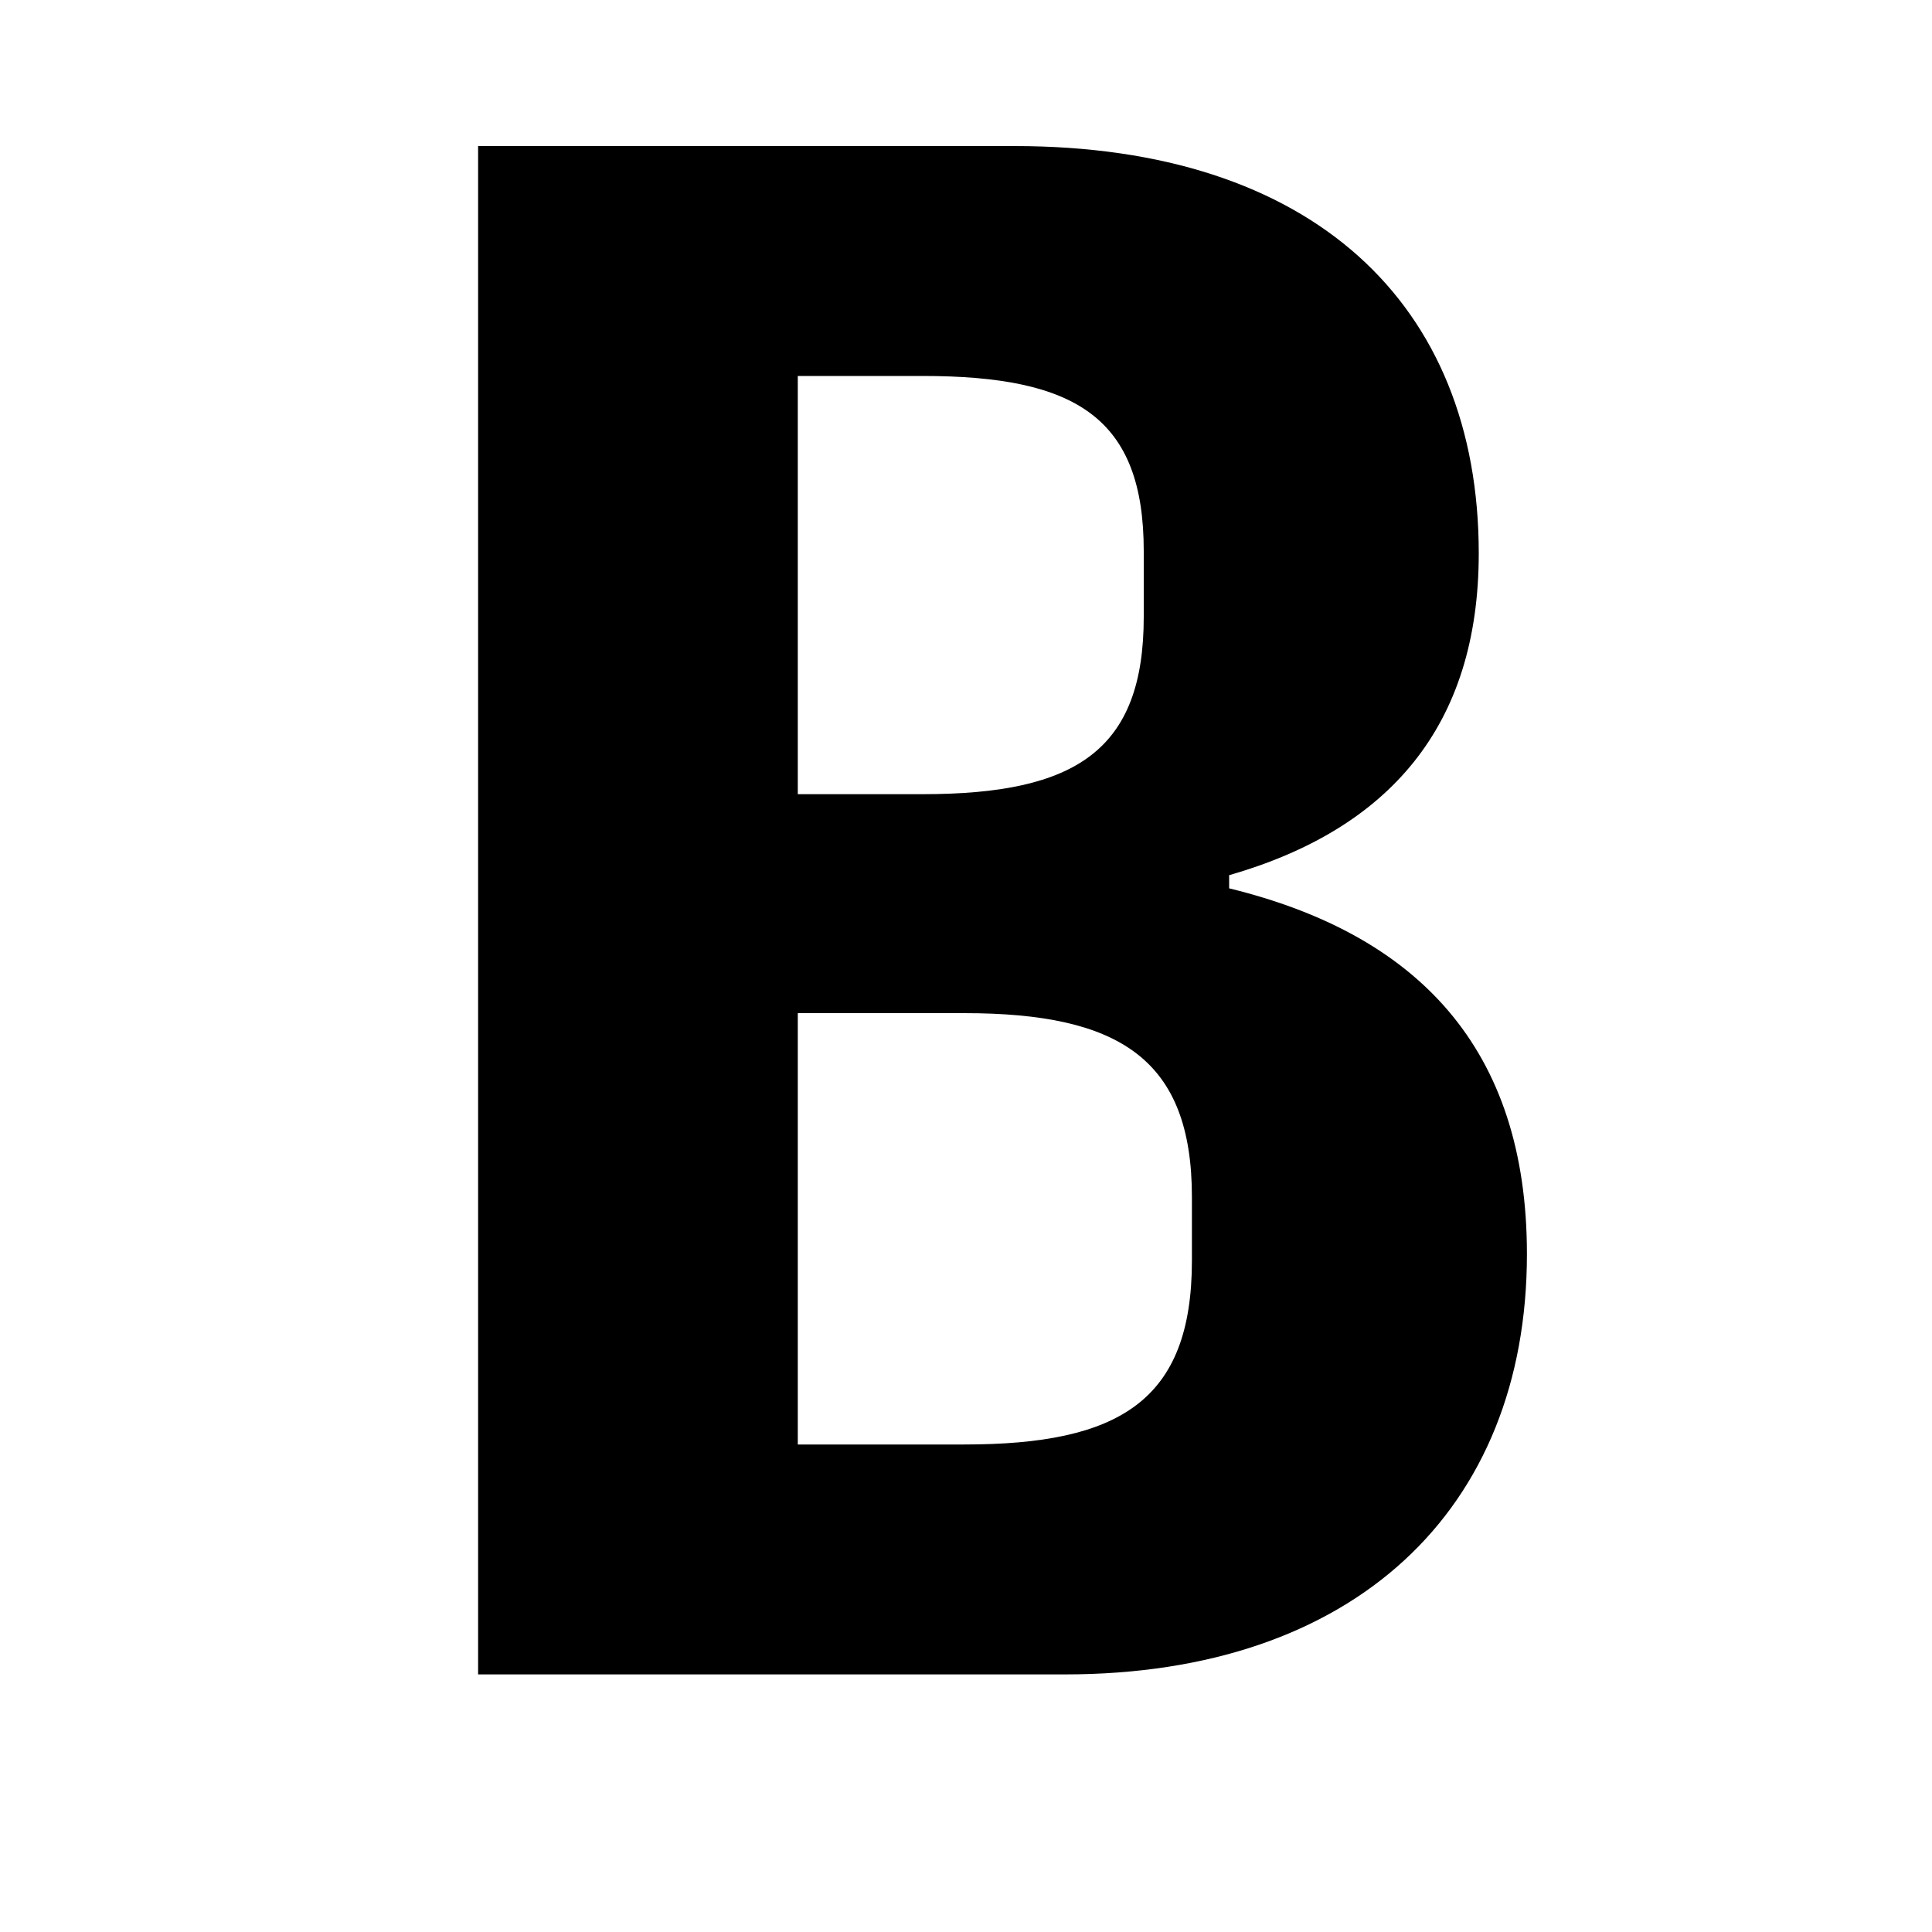
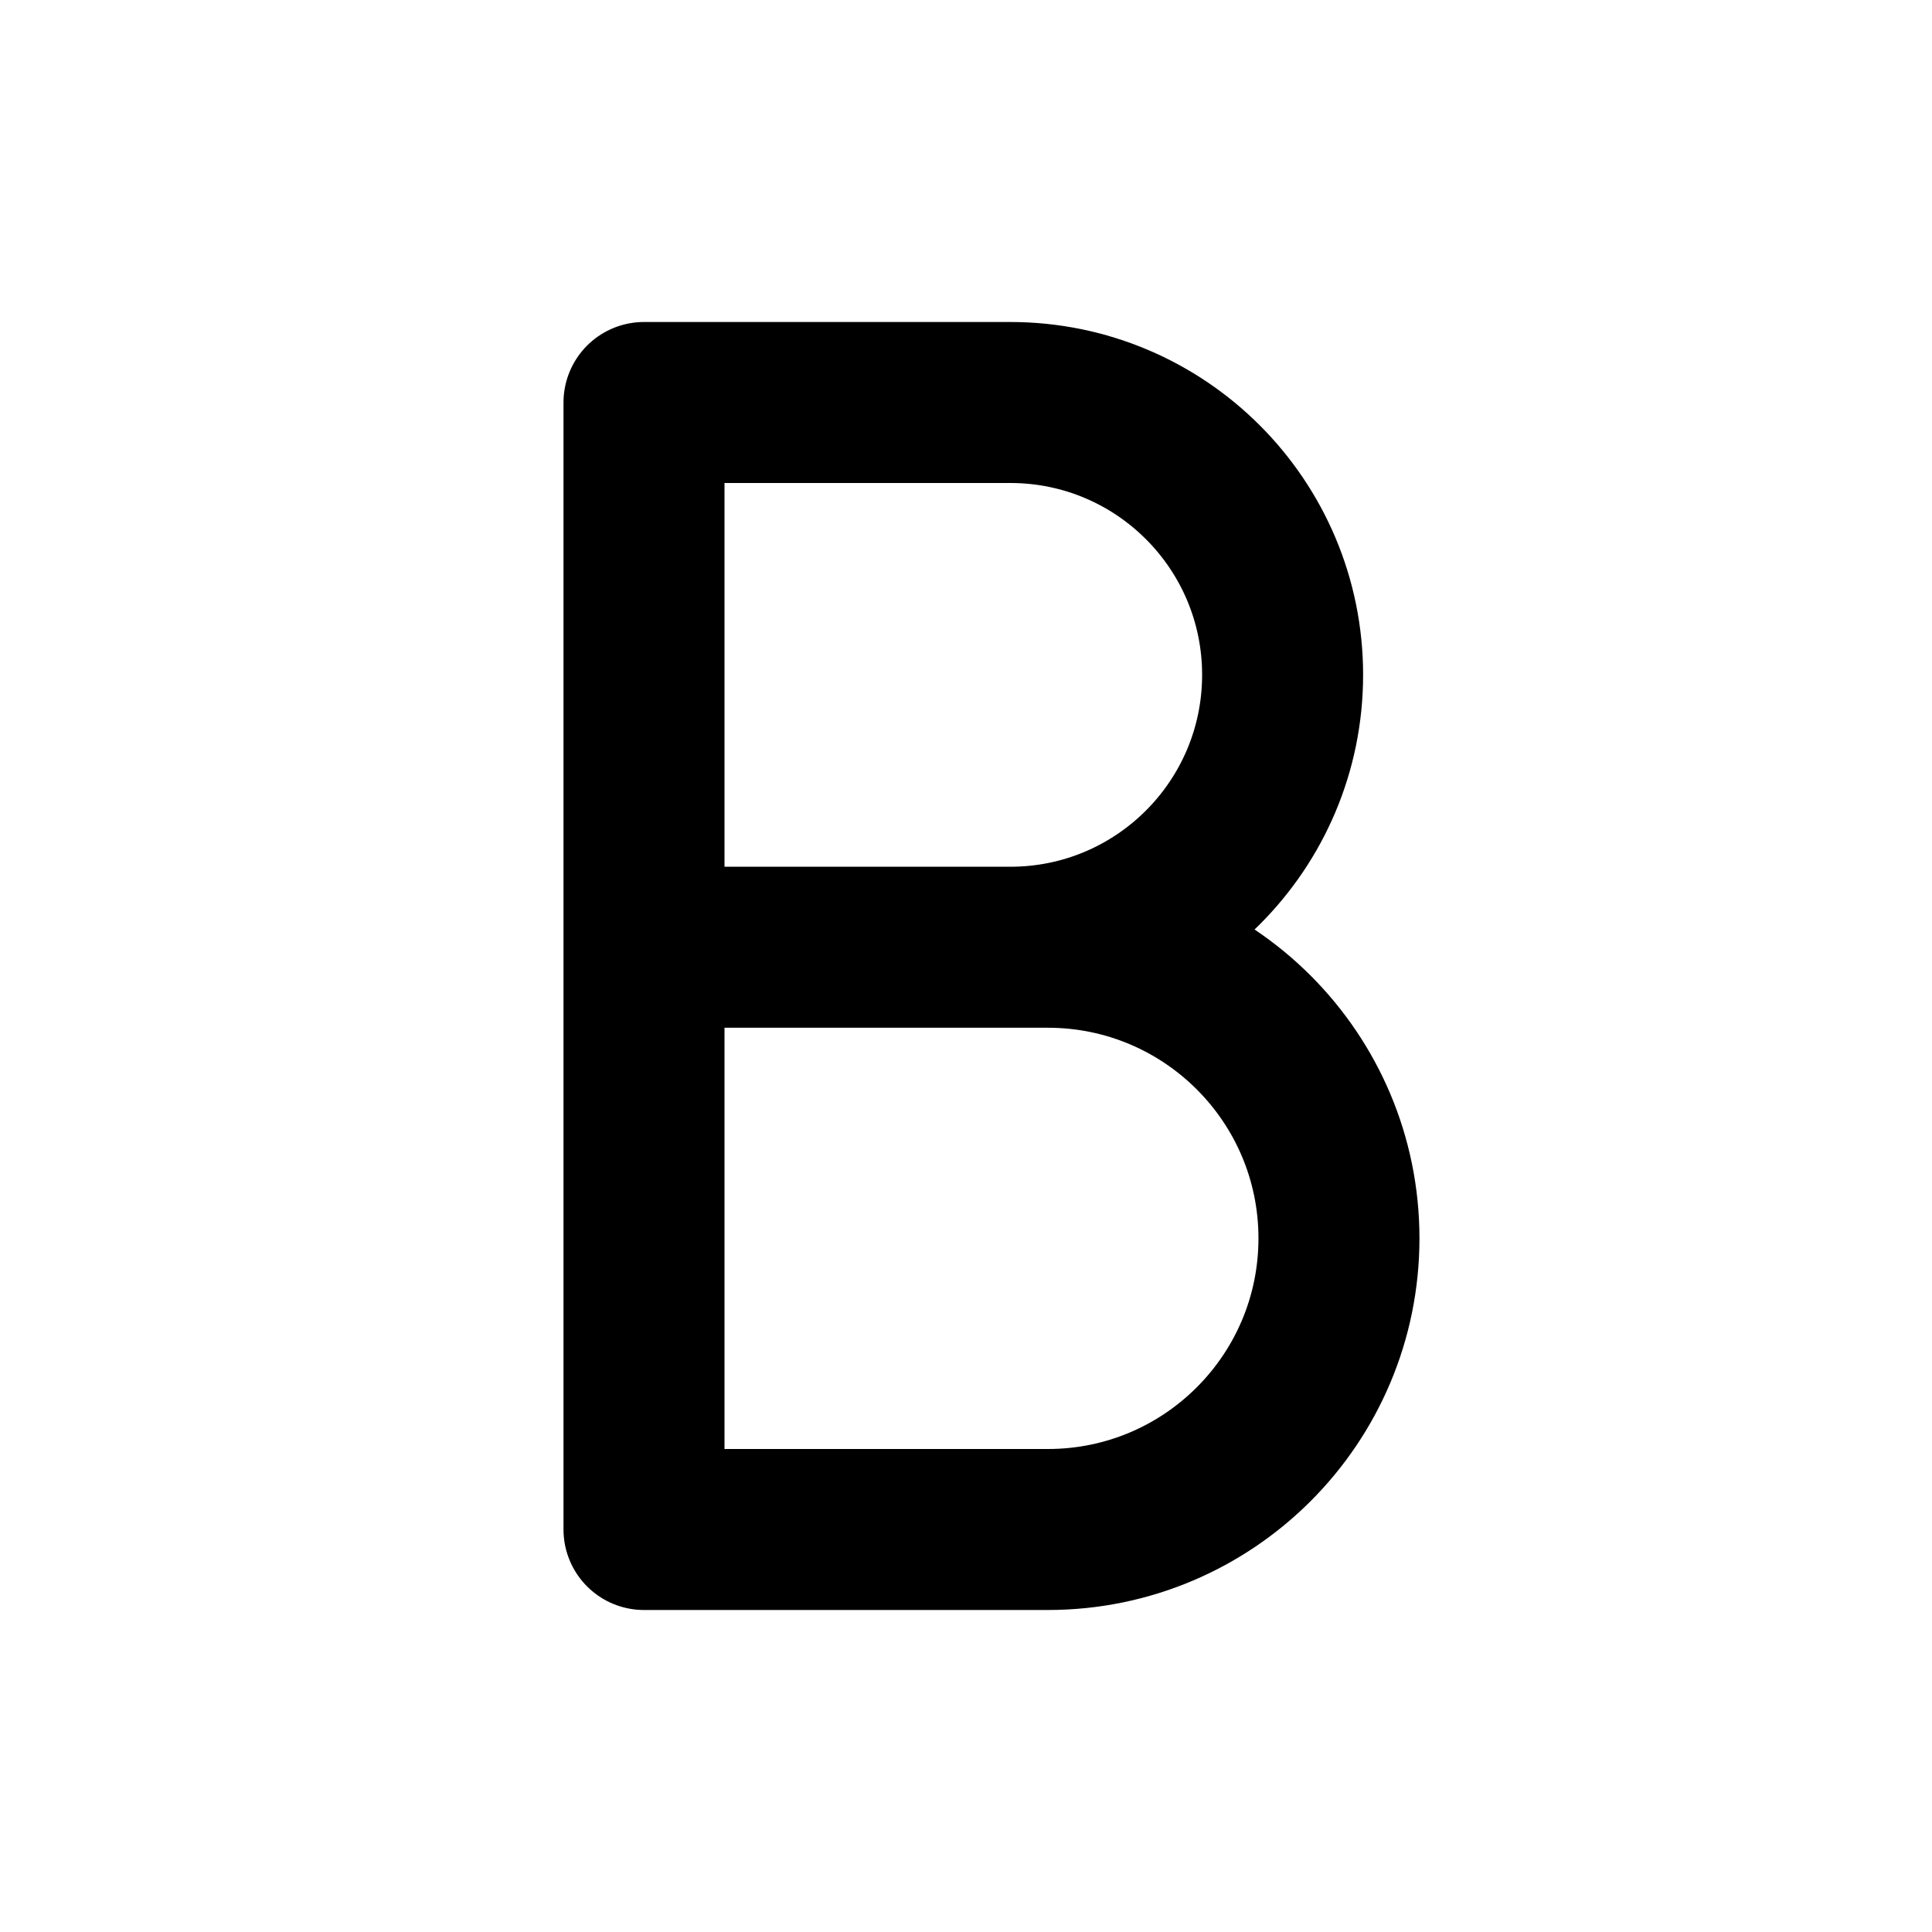
- <svg xmlns="http://www.w3.org/2000/svg" viewBox="0 0 15 15" fill="none" id="icon">
-   <path d="M3.712 13V1.134H7.877C10.189 1.134 11.481 2.358 11.481 4.296C11.481 5.639 10.784 6.438 9.543 6.795V6.897C11.005 7.254 11.855 8.138 11.855 9.736C11.855 11.725 10.512 13 8.268 13H3.712ZM6.194 11.215H7.486C8.693 11.215 9.254 10.875 9.254 9.787V9.294C9.254 8.223 8.693 7.866 7.486 7.866H6.194V11.215ZM6.194 6.166H7.163C8.353 6.166 8.88 5.826 8.88 4.789V4.279C8.88 3.242 8.353 2.919 7.163 2.919H6.194V6.166Z" fill="currentColor" />
+ <svg xmlns="http://www.w3.org/2000/svg" viewBox="0 0 24 24" fill="none" id="icon">
+   <path d="M8 11.767V19H13.017C15.014 19 16.633 17.381 16.633 15.383C16.633 13.386 15.014 11.767 13.017 11.767H8ZM8 11.767V5H12.55C14.419 5 15.933 6.515 15.933 8.383C15.933 10.252 14.419 11.767 12.55 11.767H8Z" stroke="currentColor" stroke-width="2" stroke-linejoin="round" />
</svg>
